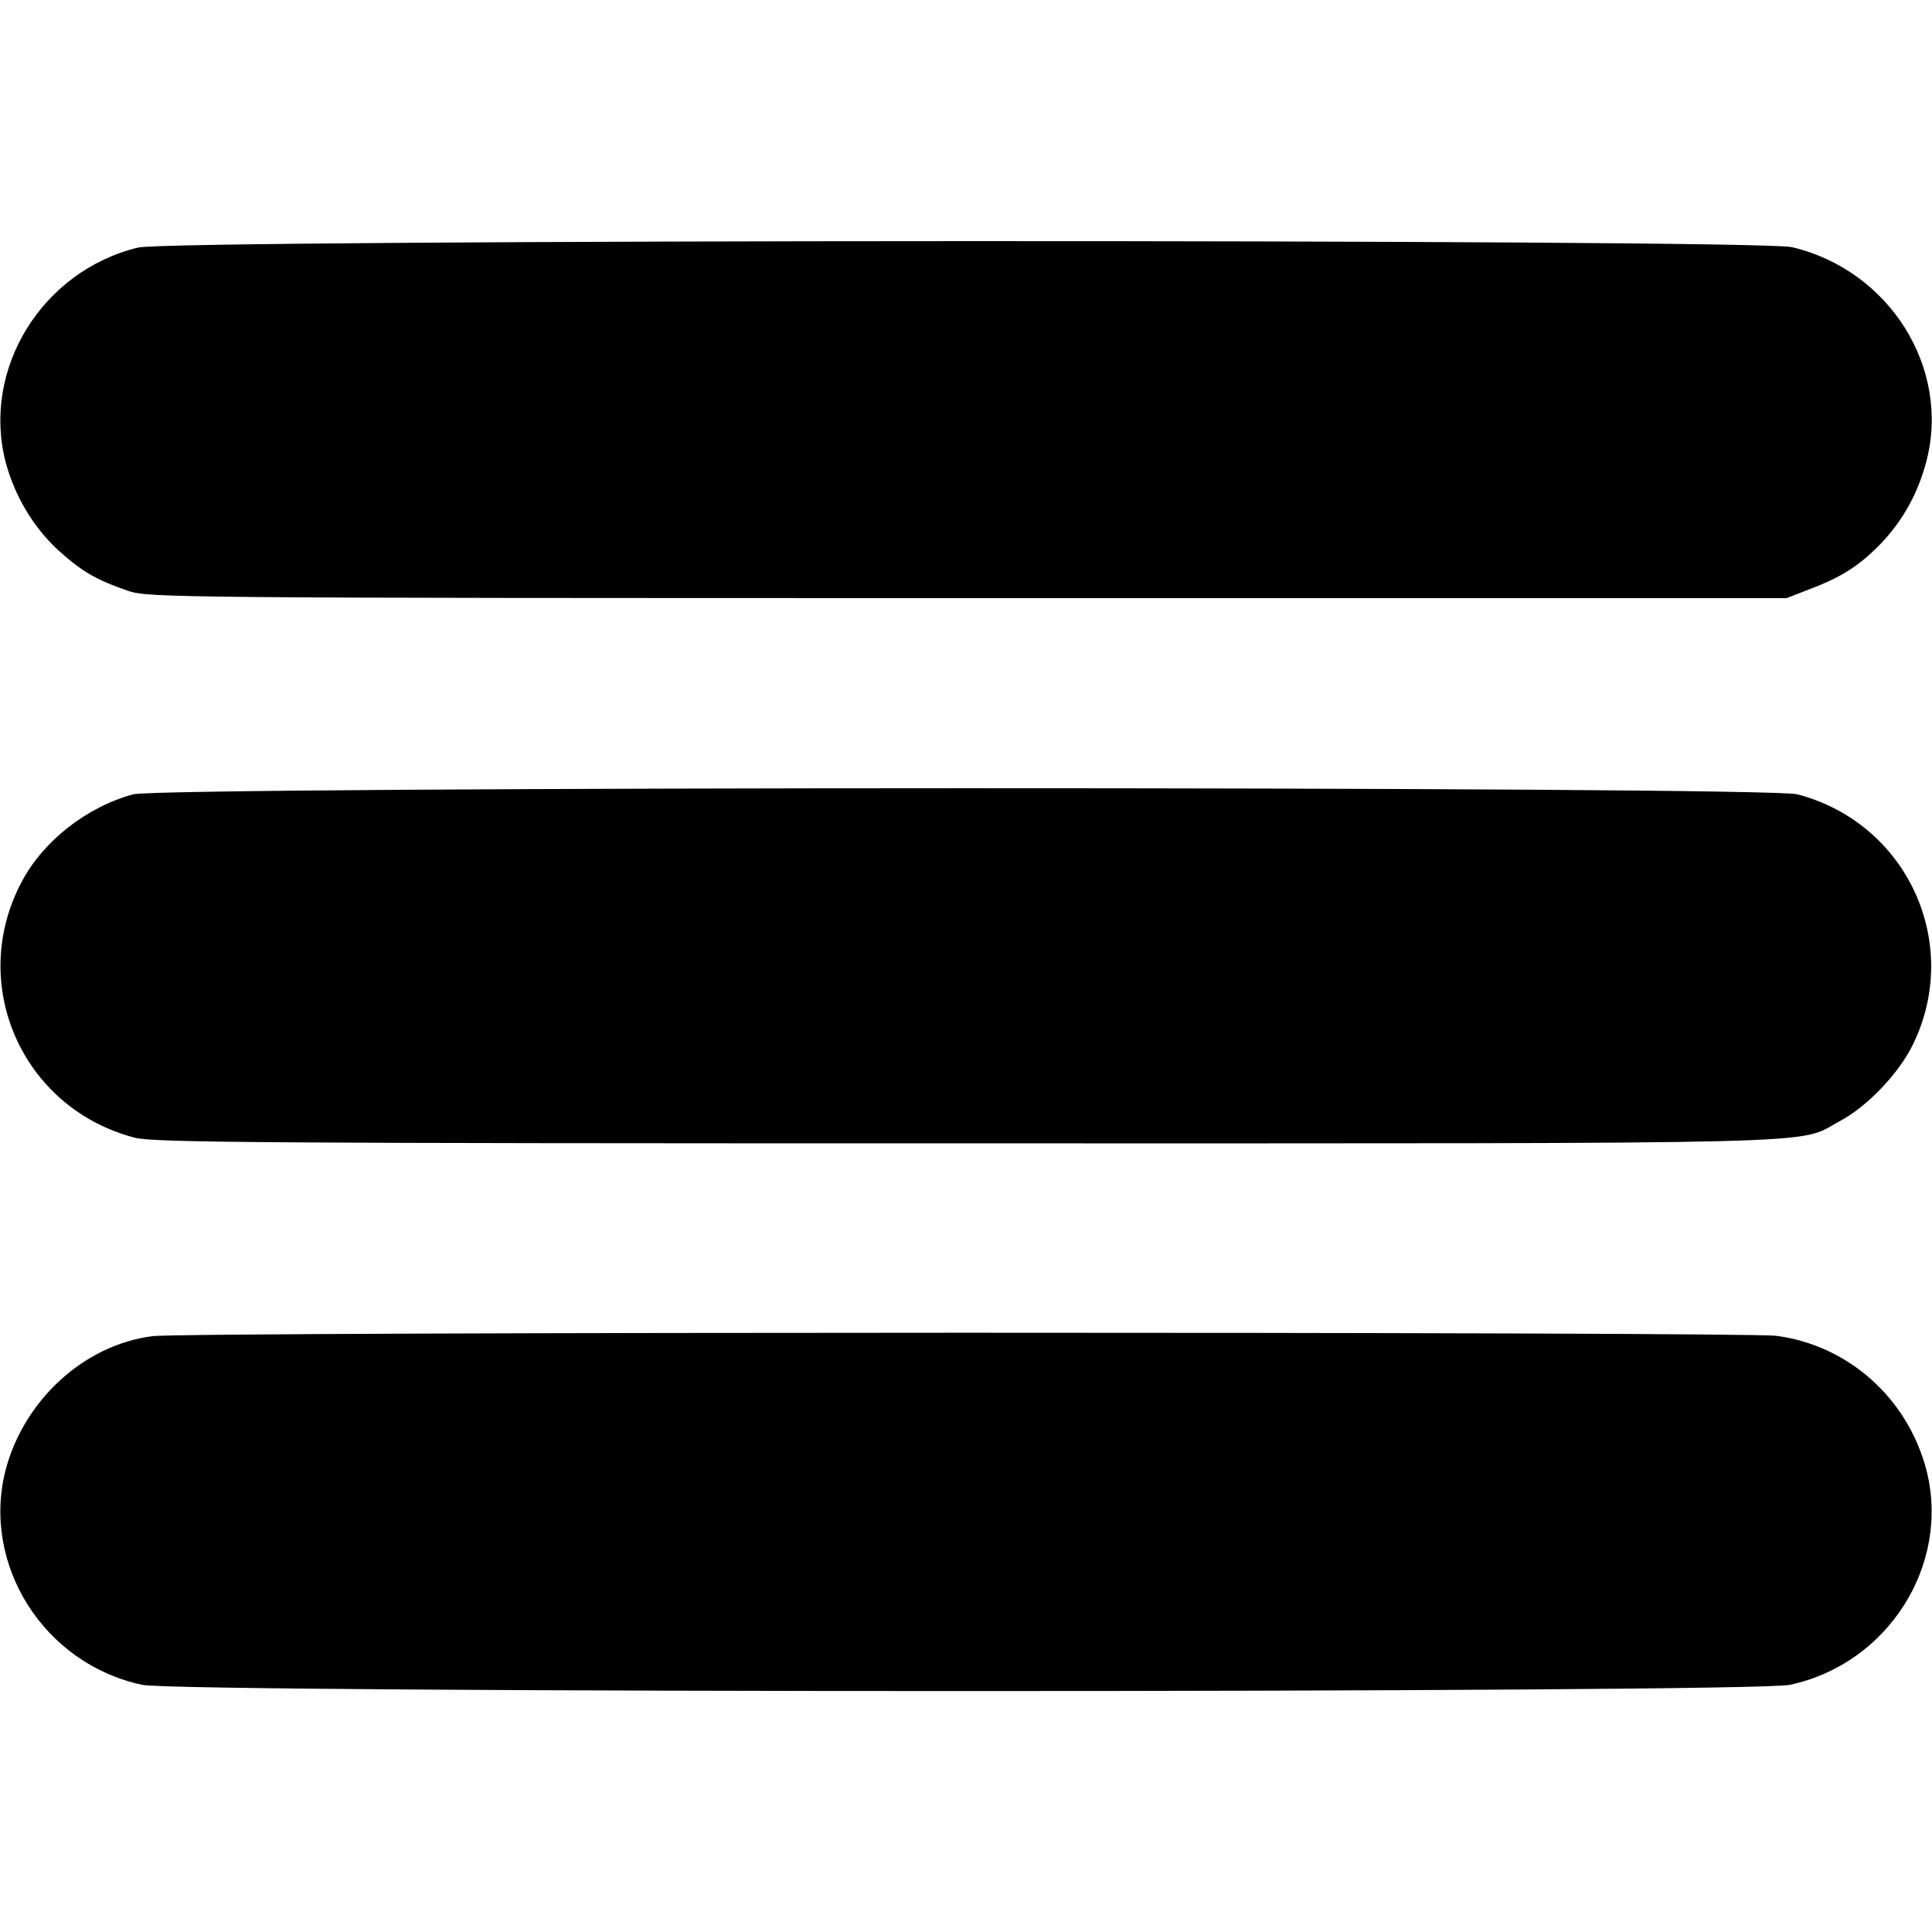
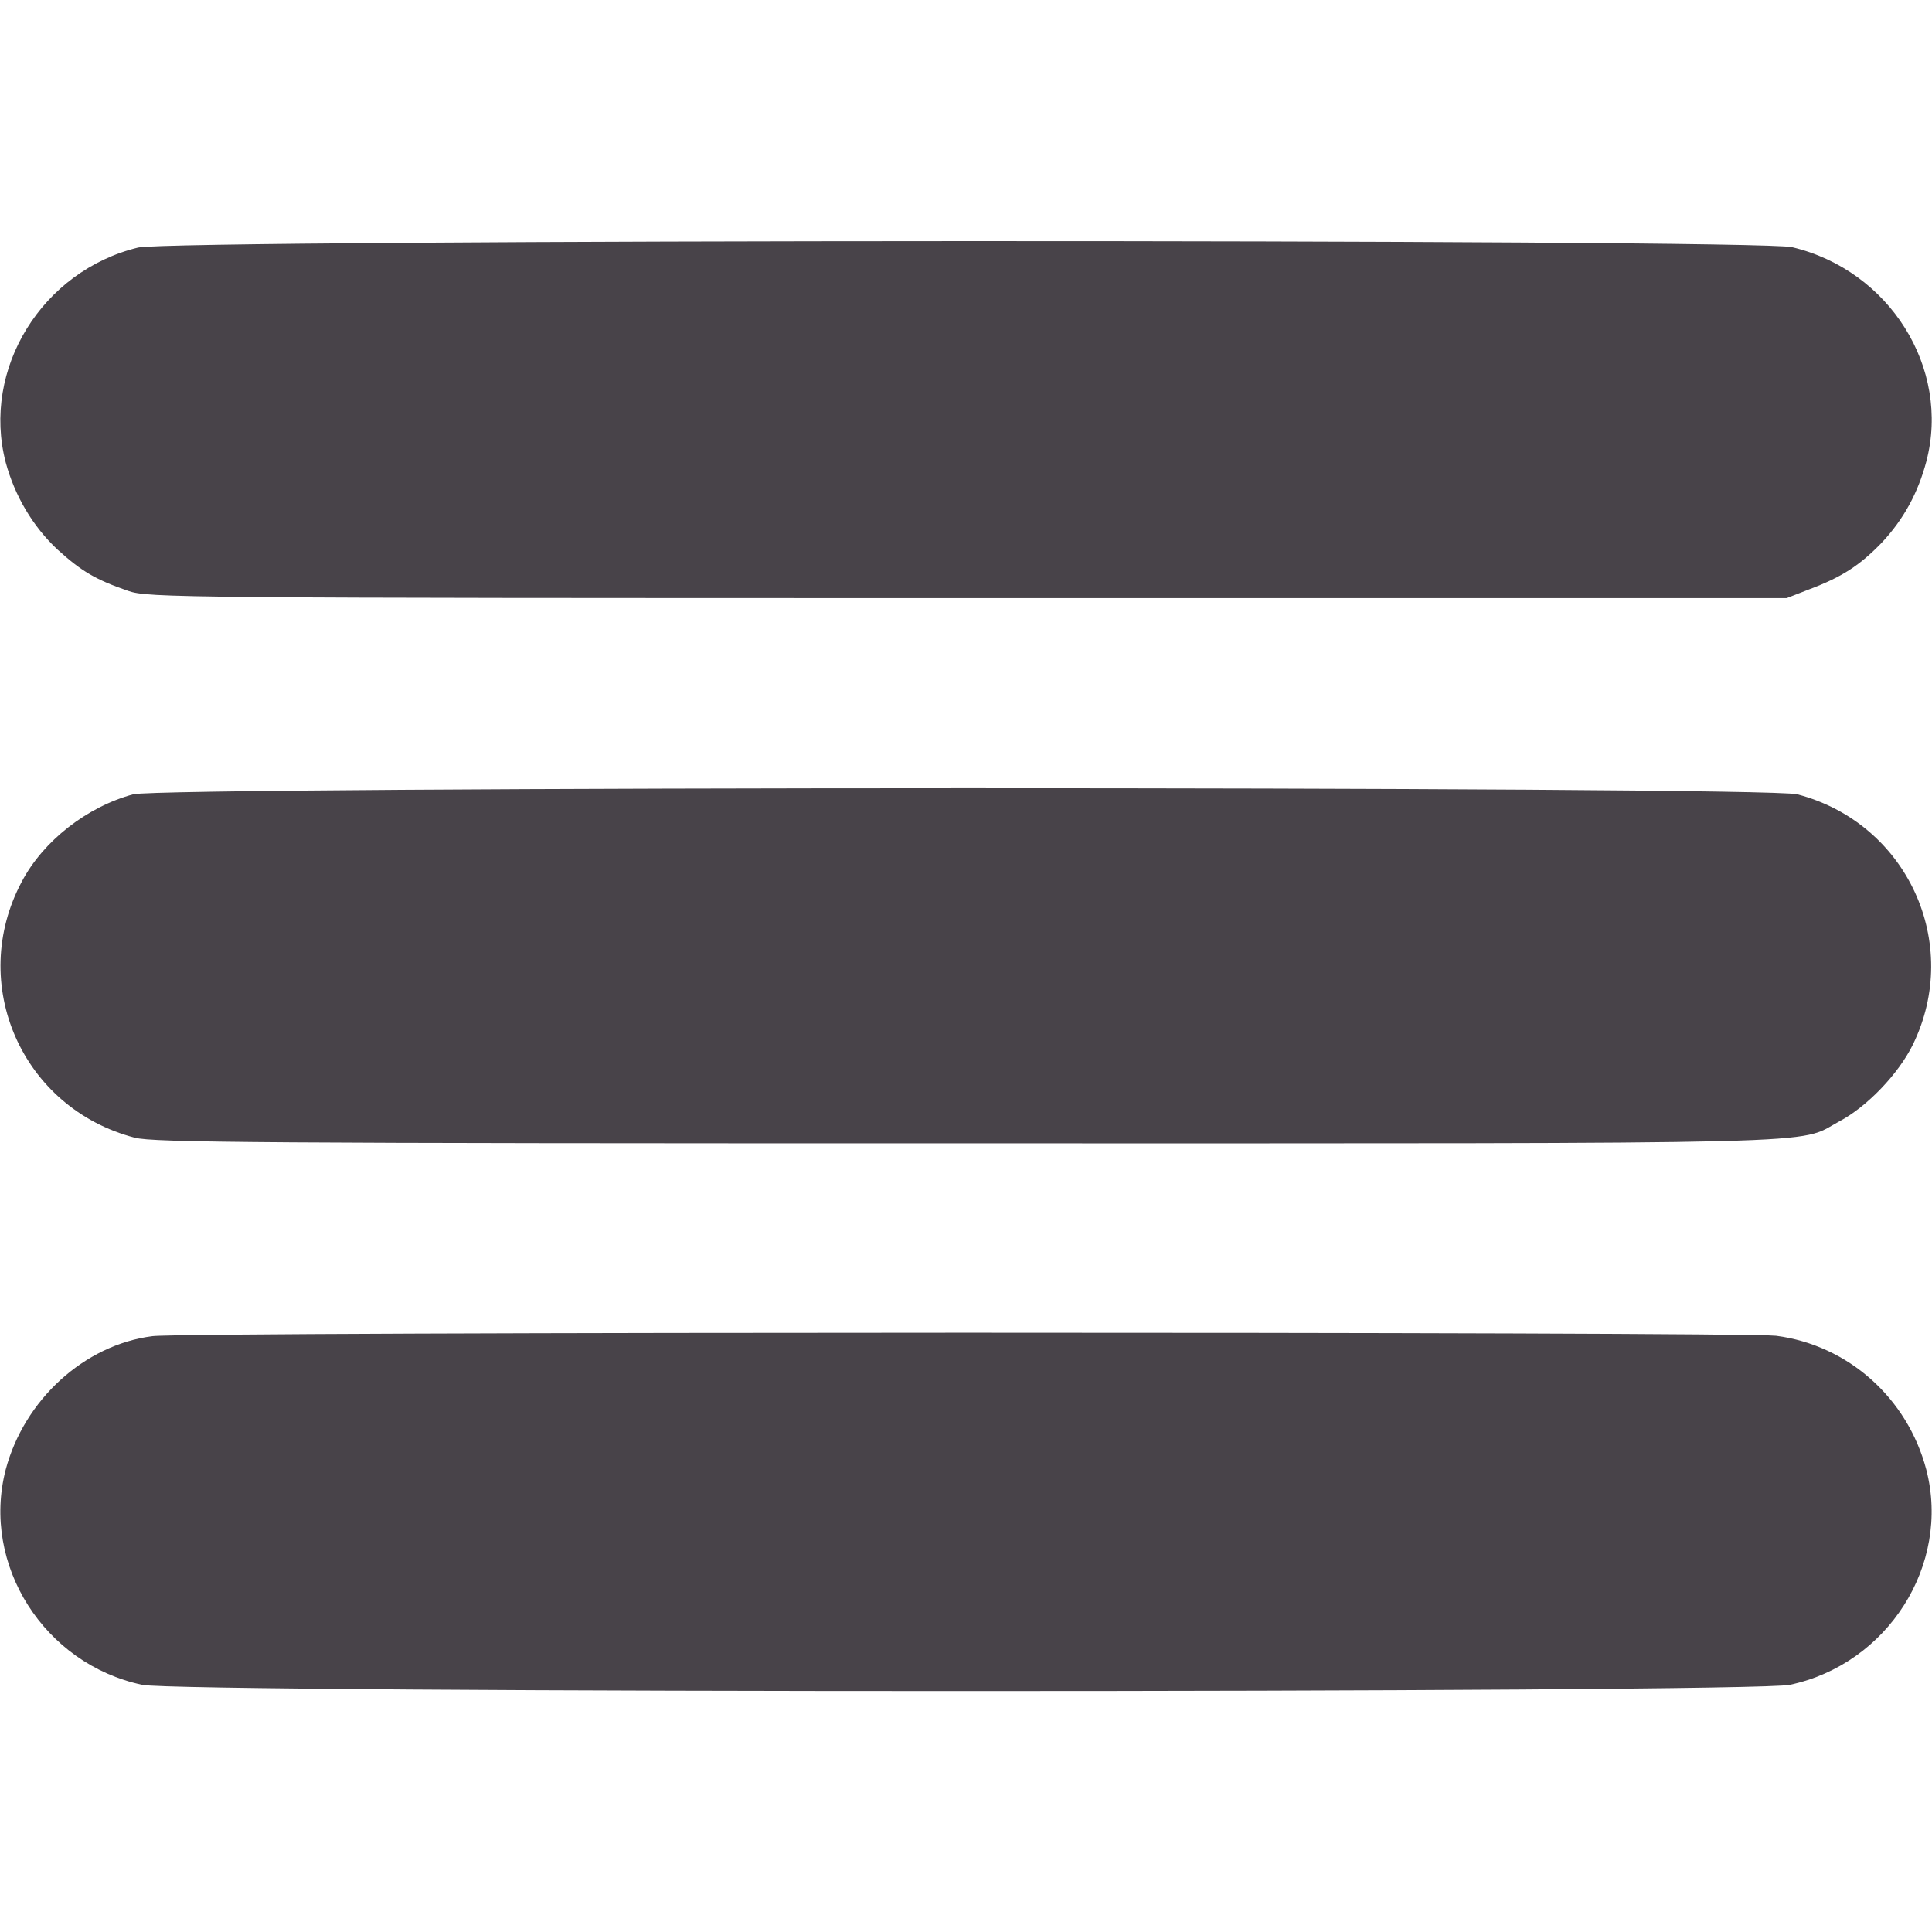
<svg xmlns="http://www.w3.org/2000/svg" version="1.0" width="512pt" height="512pt" viewBox="0 0 512 512" preserveAspectRatio="xMidYMid meet">
-   <g transform="translate(0,512) scale(0.1,-0.1)" fill="#000000" stroke="none">
+   <g transform="translate(0,512) scale(0.1,-0.1)" fill="#484349" stroke="none">
    <path d="M366 4464 c-255 -62 -415 -322 -351 -569 24 -89 72 -170 137 -231 64 -58 101 -80 188 -110 53 -18 124 -19 2225 -19 l2170 0 59 23 c88 33 135 64 193 124 58 62 96 132 118 215 65 248 -98 507 -356 568 -94 22 -4291 21 -4383 -1z" />
    <path d="M353 3015 c-122 -33 -238 -123 -295 -231 -145 -271 0 -601 299 -679 50 -13 333 -15 2203 -15 2350 0 2199 -4 2314 58 74 39 157 126 195 203 132 269 -15 588 -306 664 -84 22 -4329 21 -4410 0z" />
    <path d="M404 1579 c-181 -23 -340 -169 -389 -354 -65 -252 102 -515 362 -570 102 -22 4264 -22 4366 0 260 55 427 318 362 570 -50 190 -207 330 -398 355 -88 11 -4215 11 -4303 -1z" />
  </g>
</svg>
